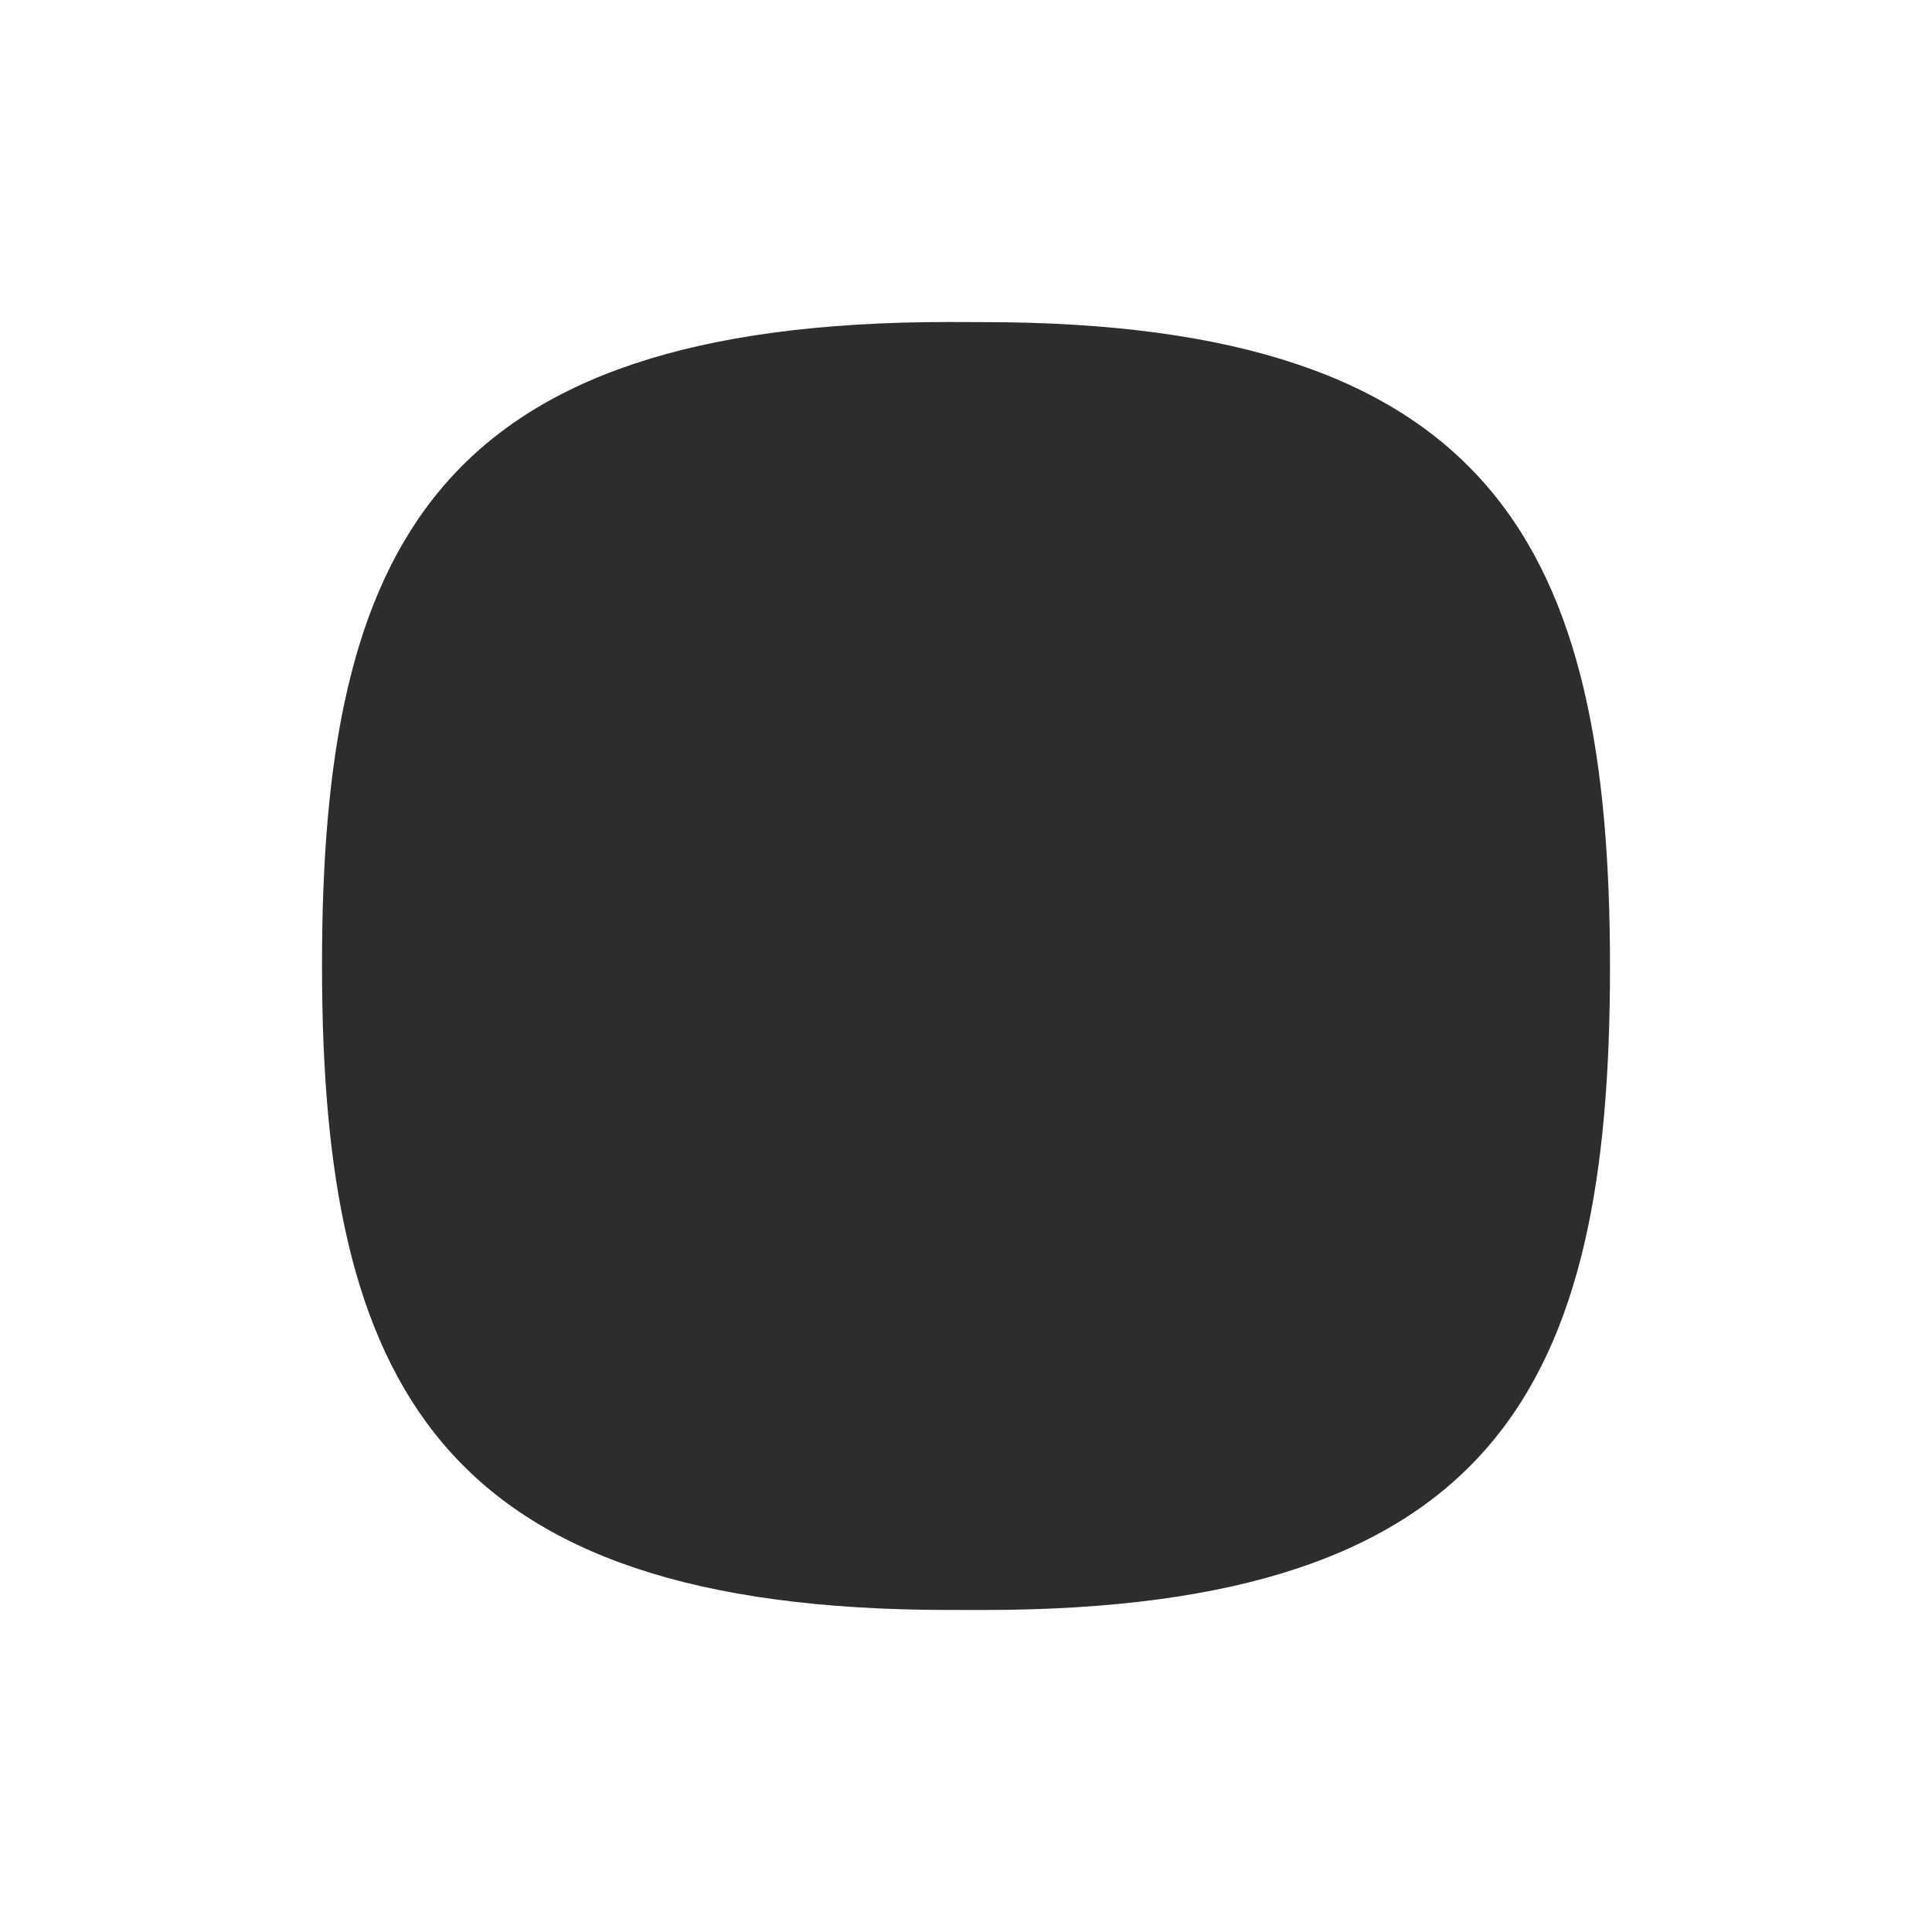
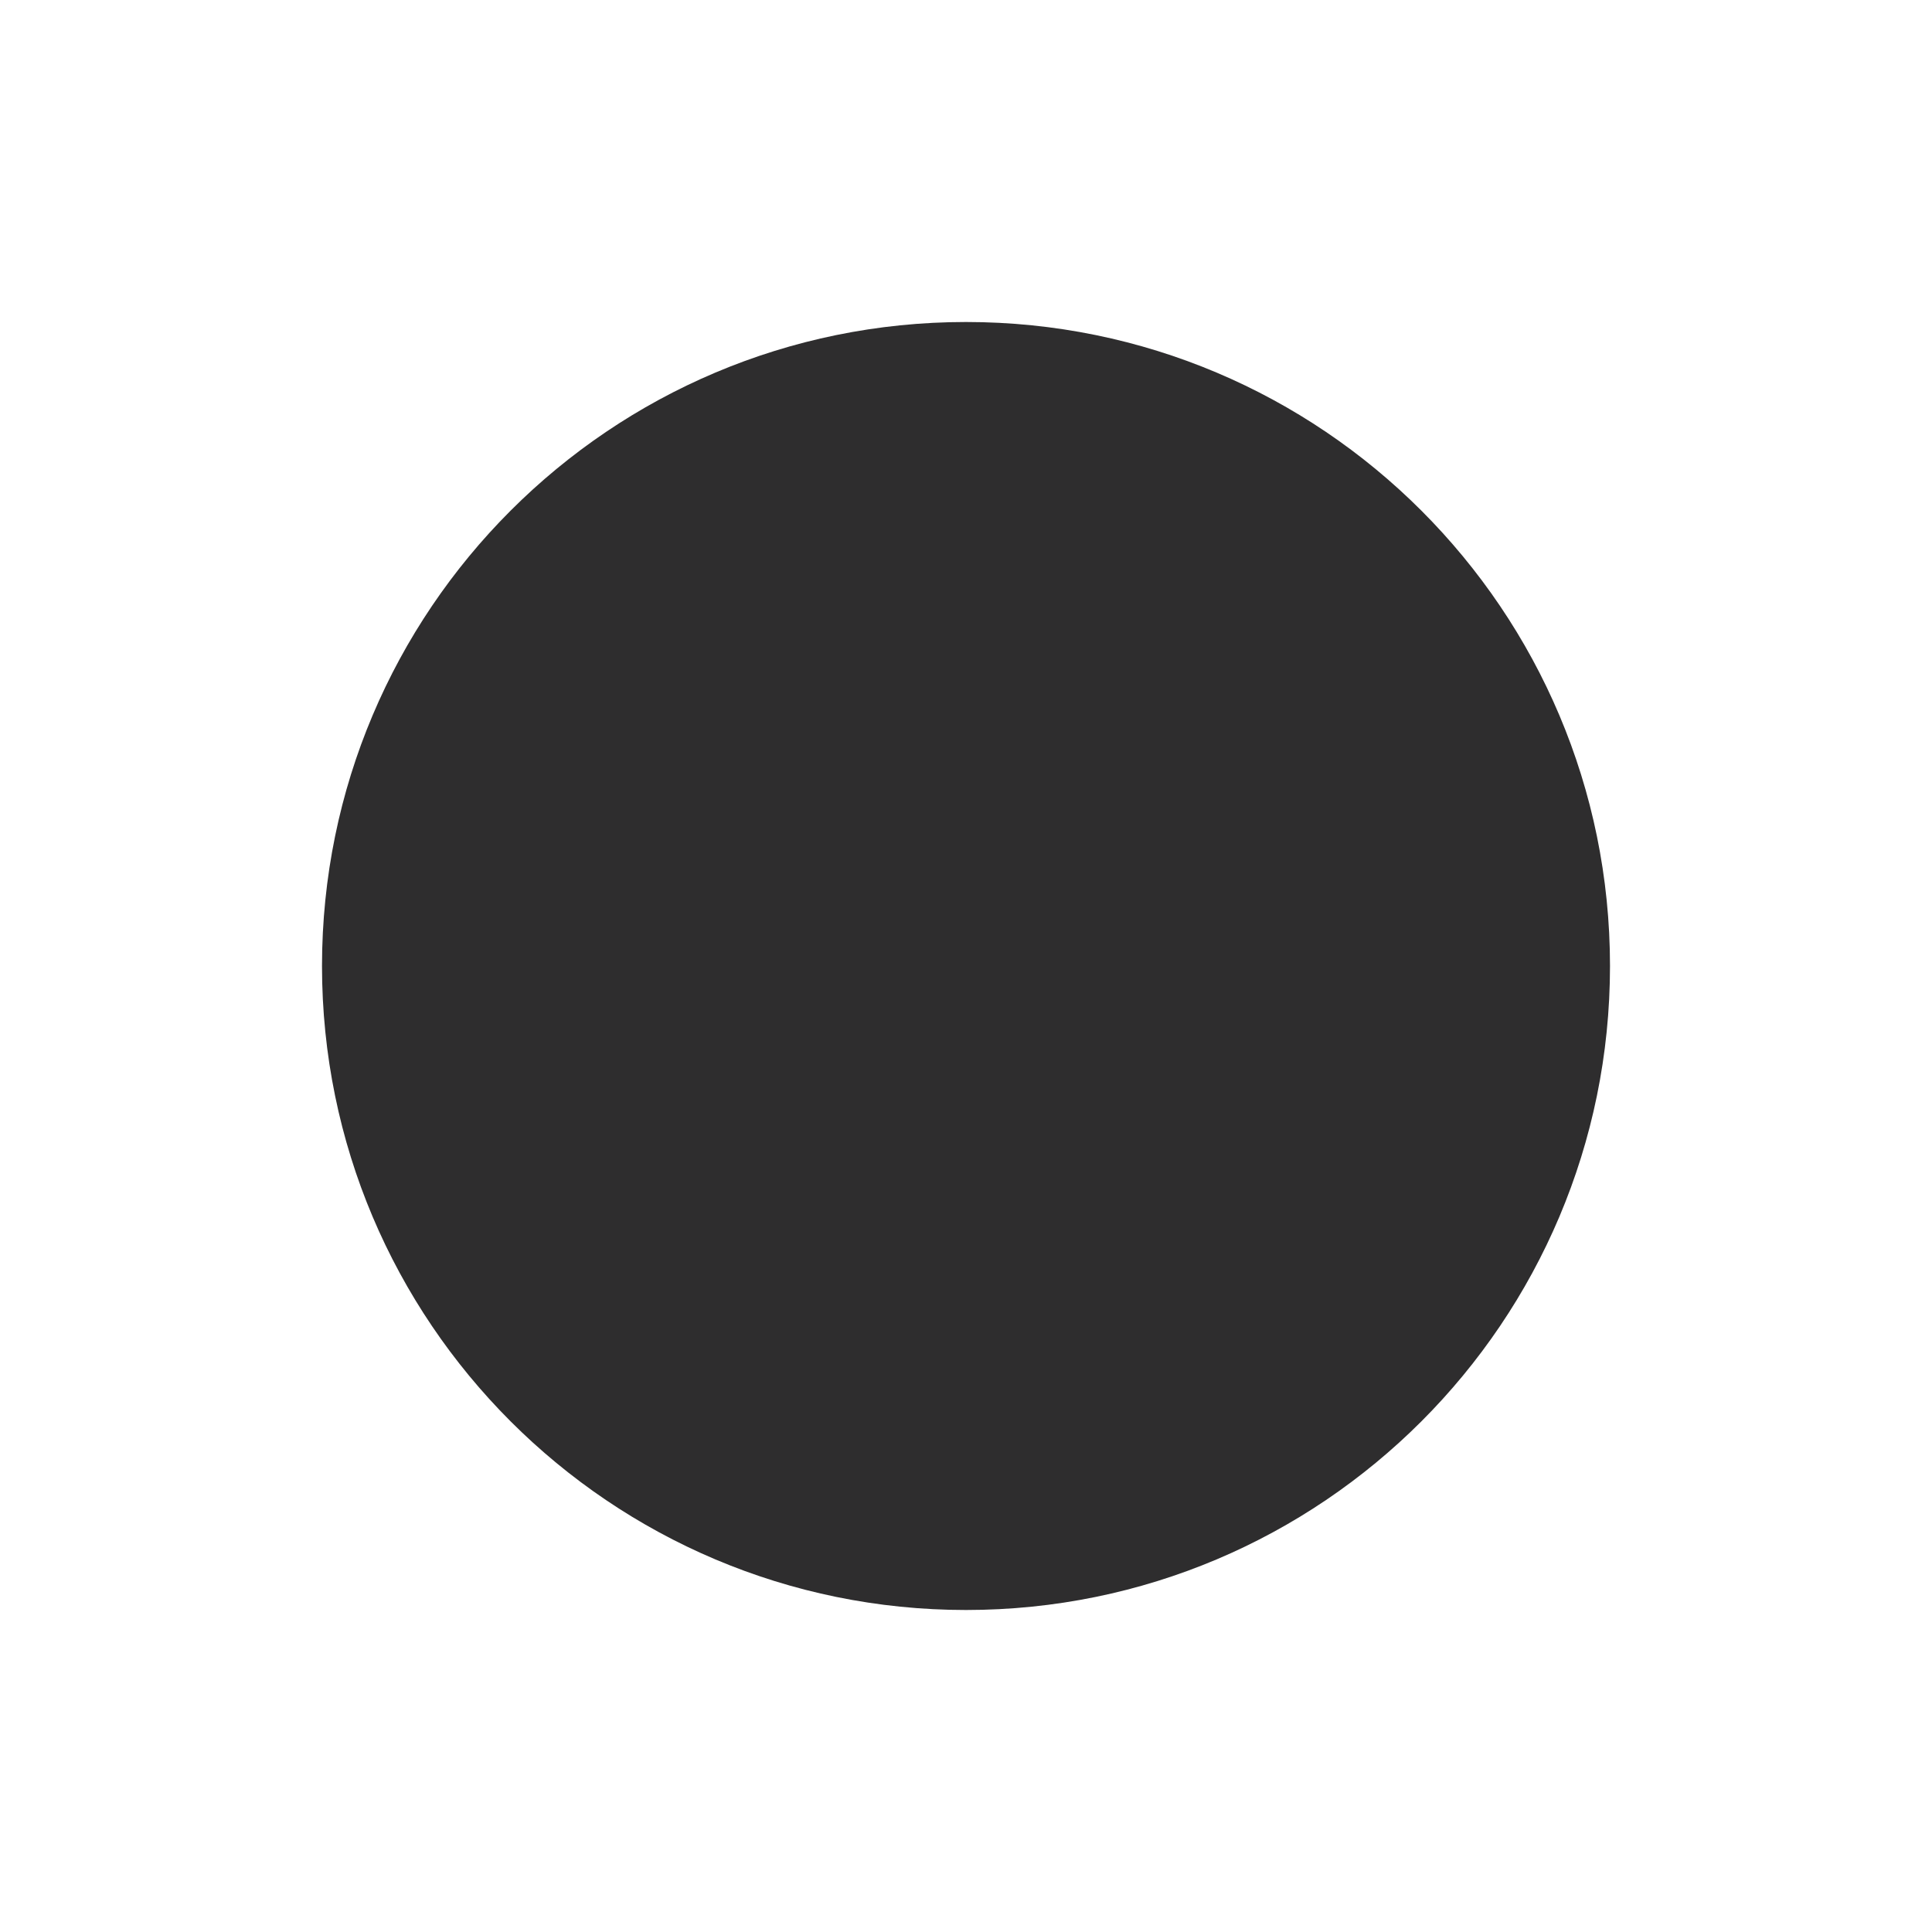
<svg xmlns="http://www.w3.org/2000/svg" version="1.1" id="icon-m-common-black-layer" x="0px" y="0px" width="48px" height="48px" viewBox="0 0 48 48" style="enable-background:new 0 0 48 48;" xml:space="preserve">
  <g id="icon-m-common-black">
    <rect style="fill:none;" width="48" height="48" />
-     <path style="fill:#2E2D2E;" d="M24.417,40C37.215,40,40,34.381,40,24.024c0-10.384-2.863-16.021-15.583-16.021L23.58,8   C10.785,8,8,13.621,8,23.978c0,10.382,2.863,16.021,15.58,16.021L24.417,40z" />
+     <circle style="fill:#2E2D2E;" cx="24" cy="24" r="16" />
  </g>
</svg>
